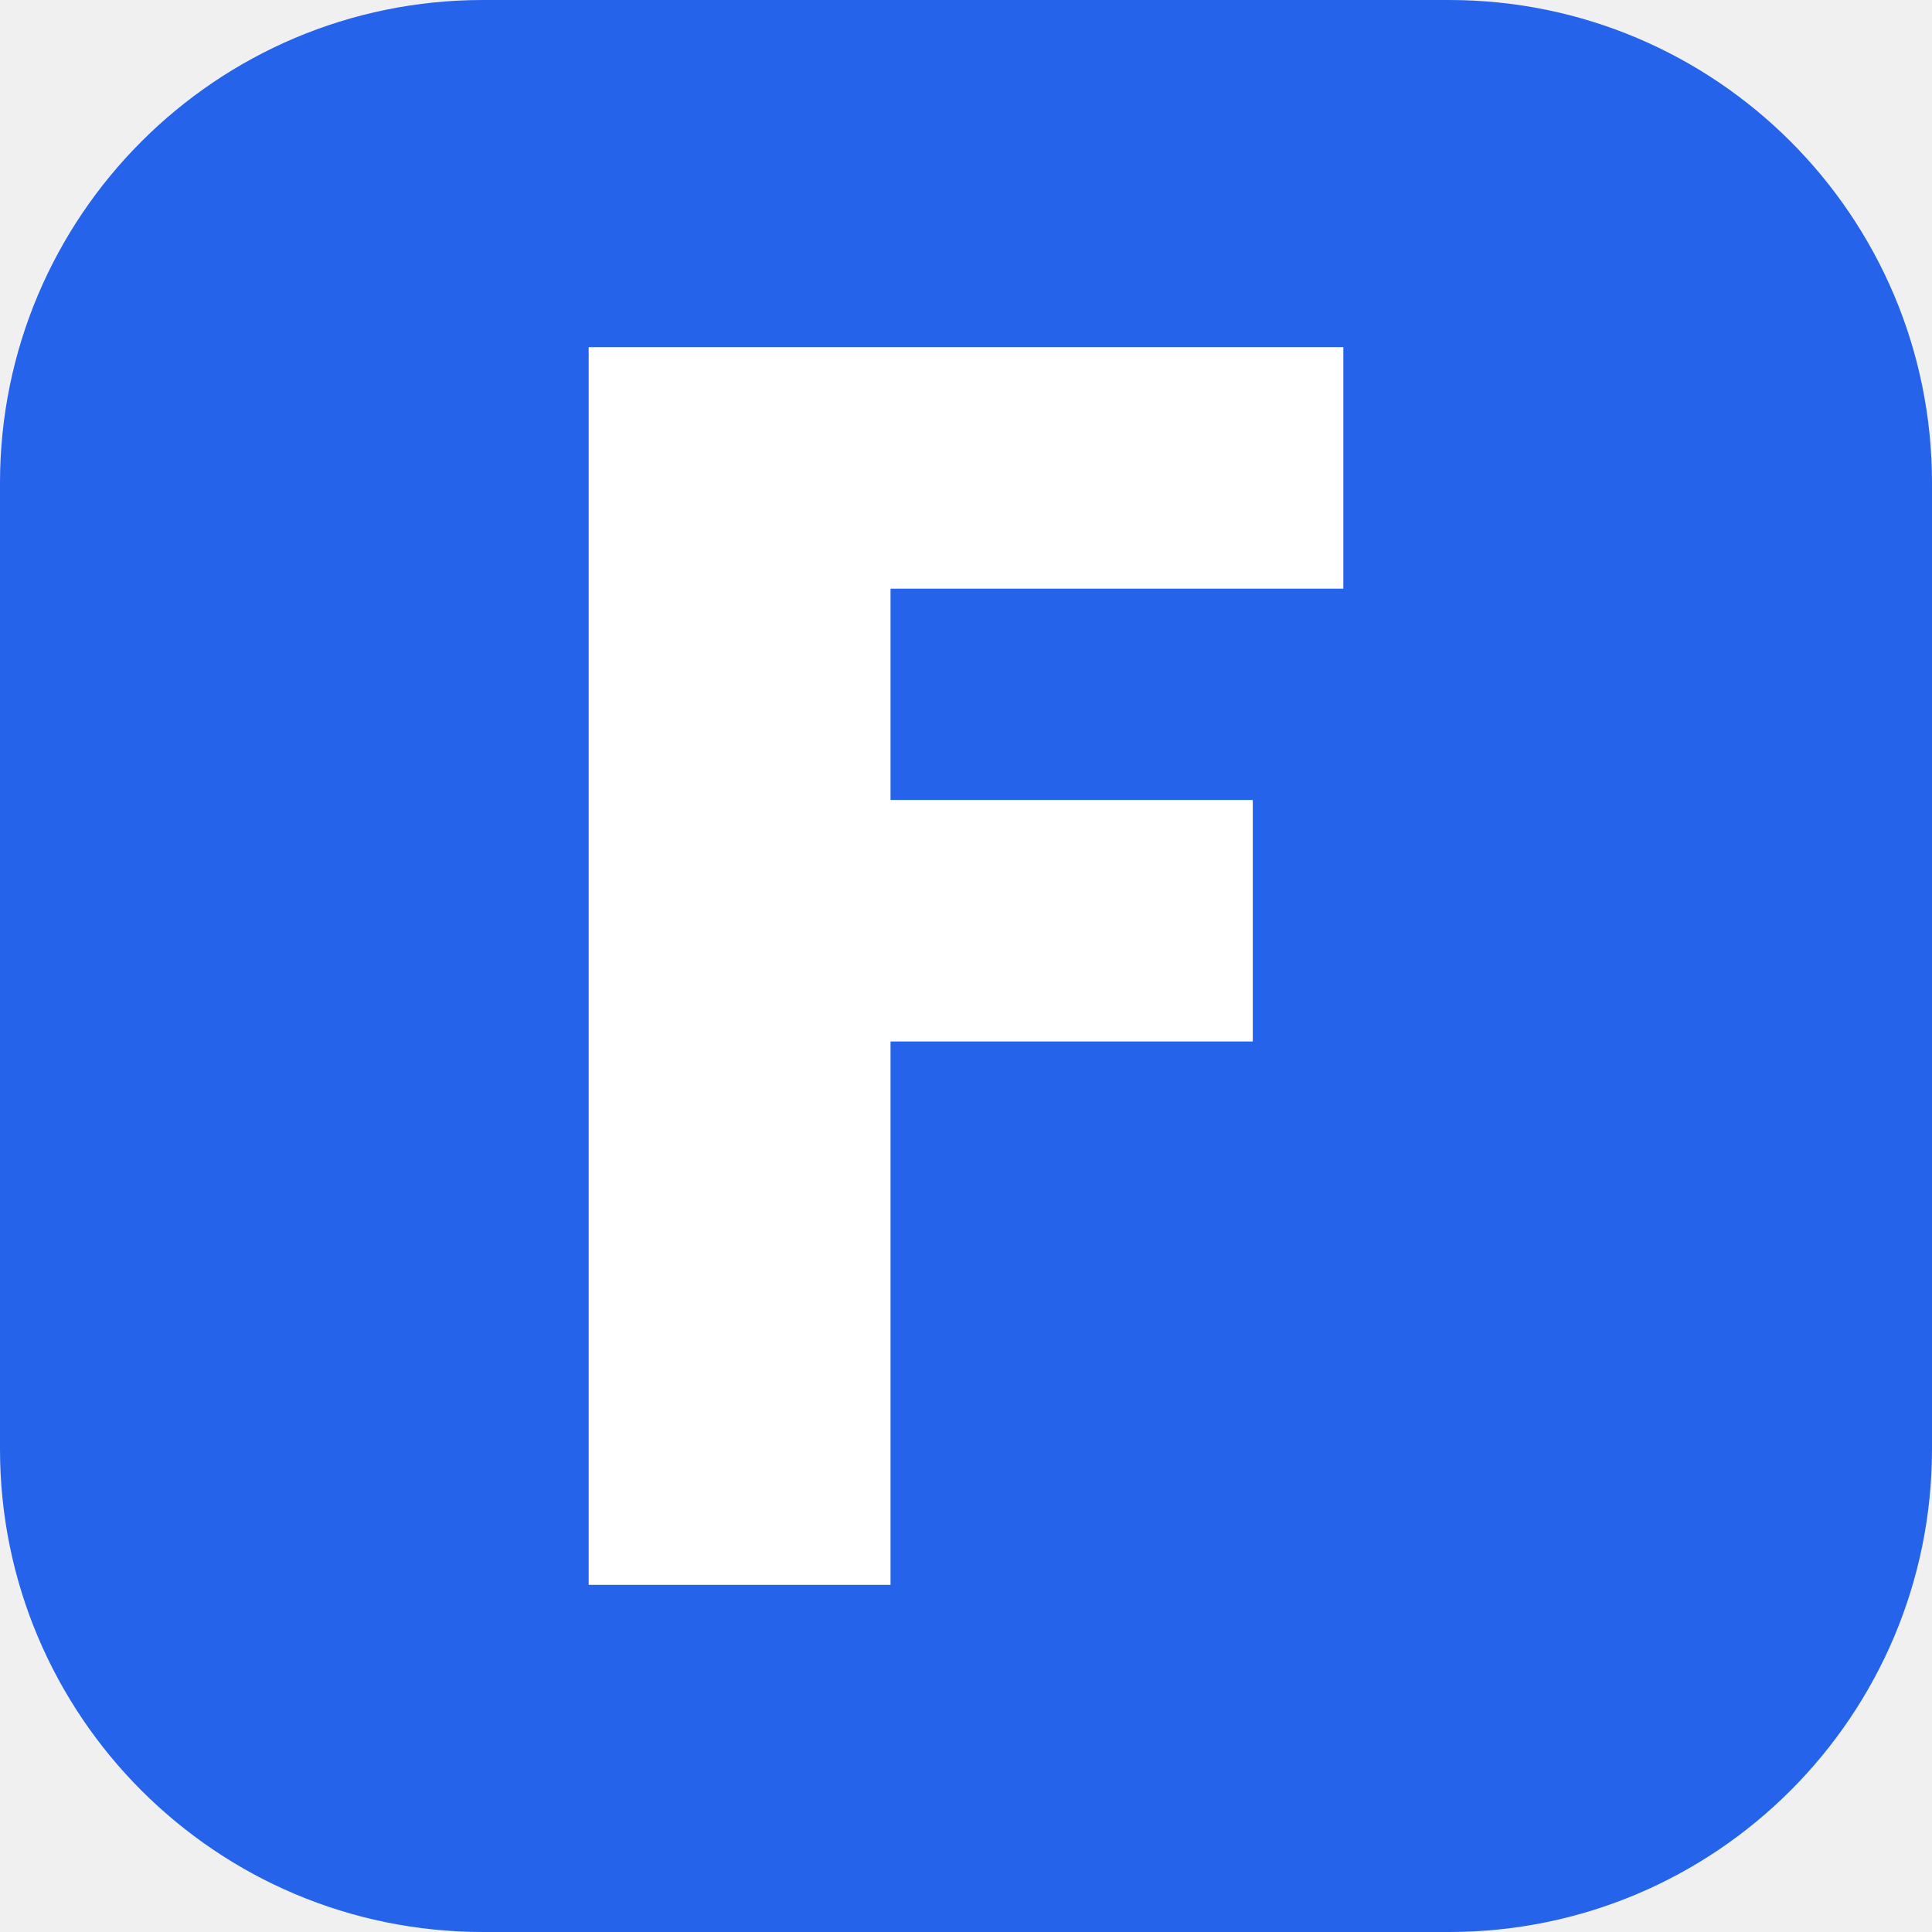
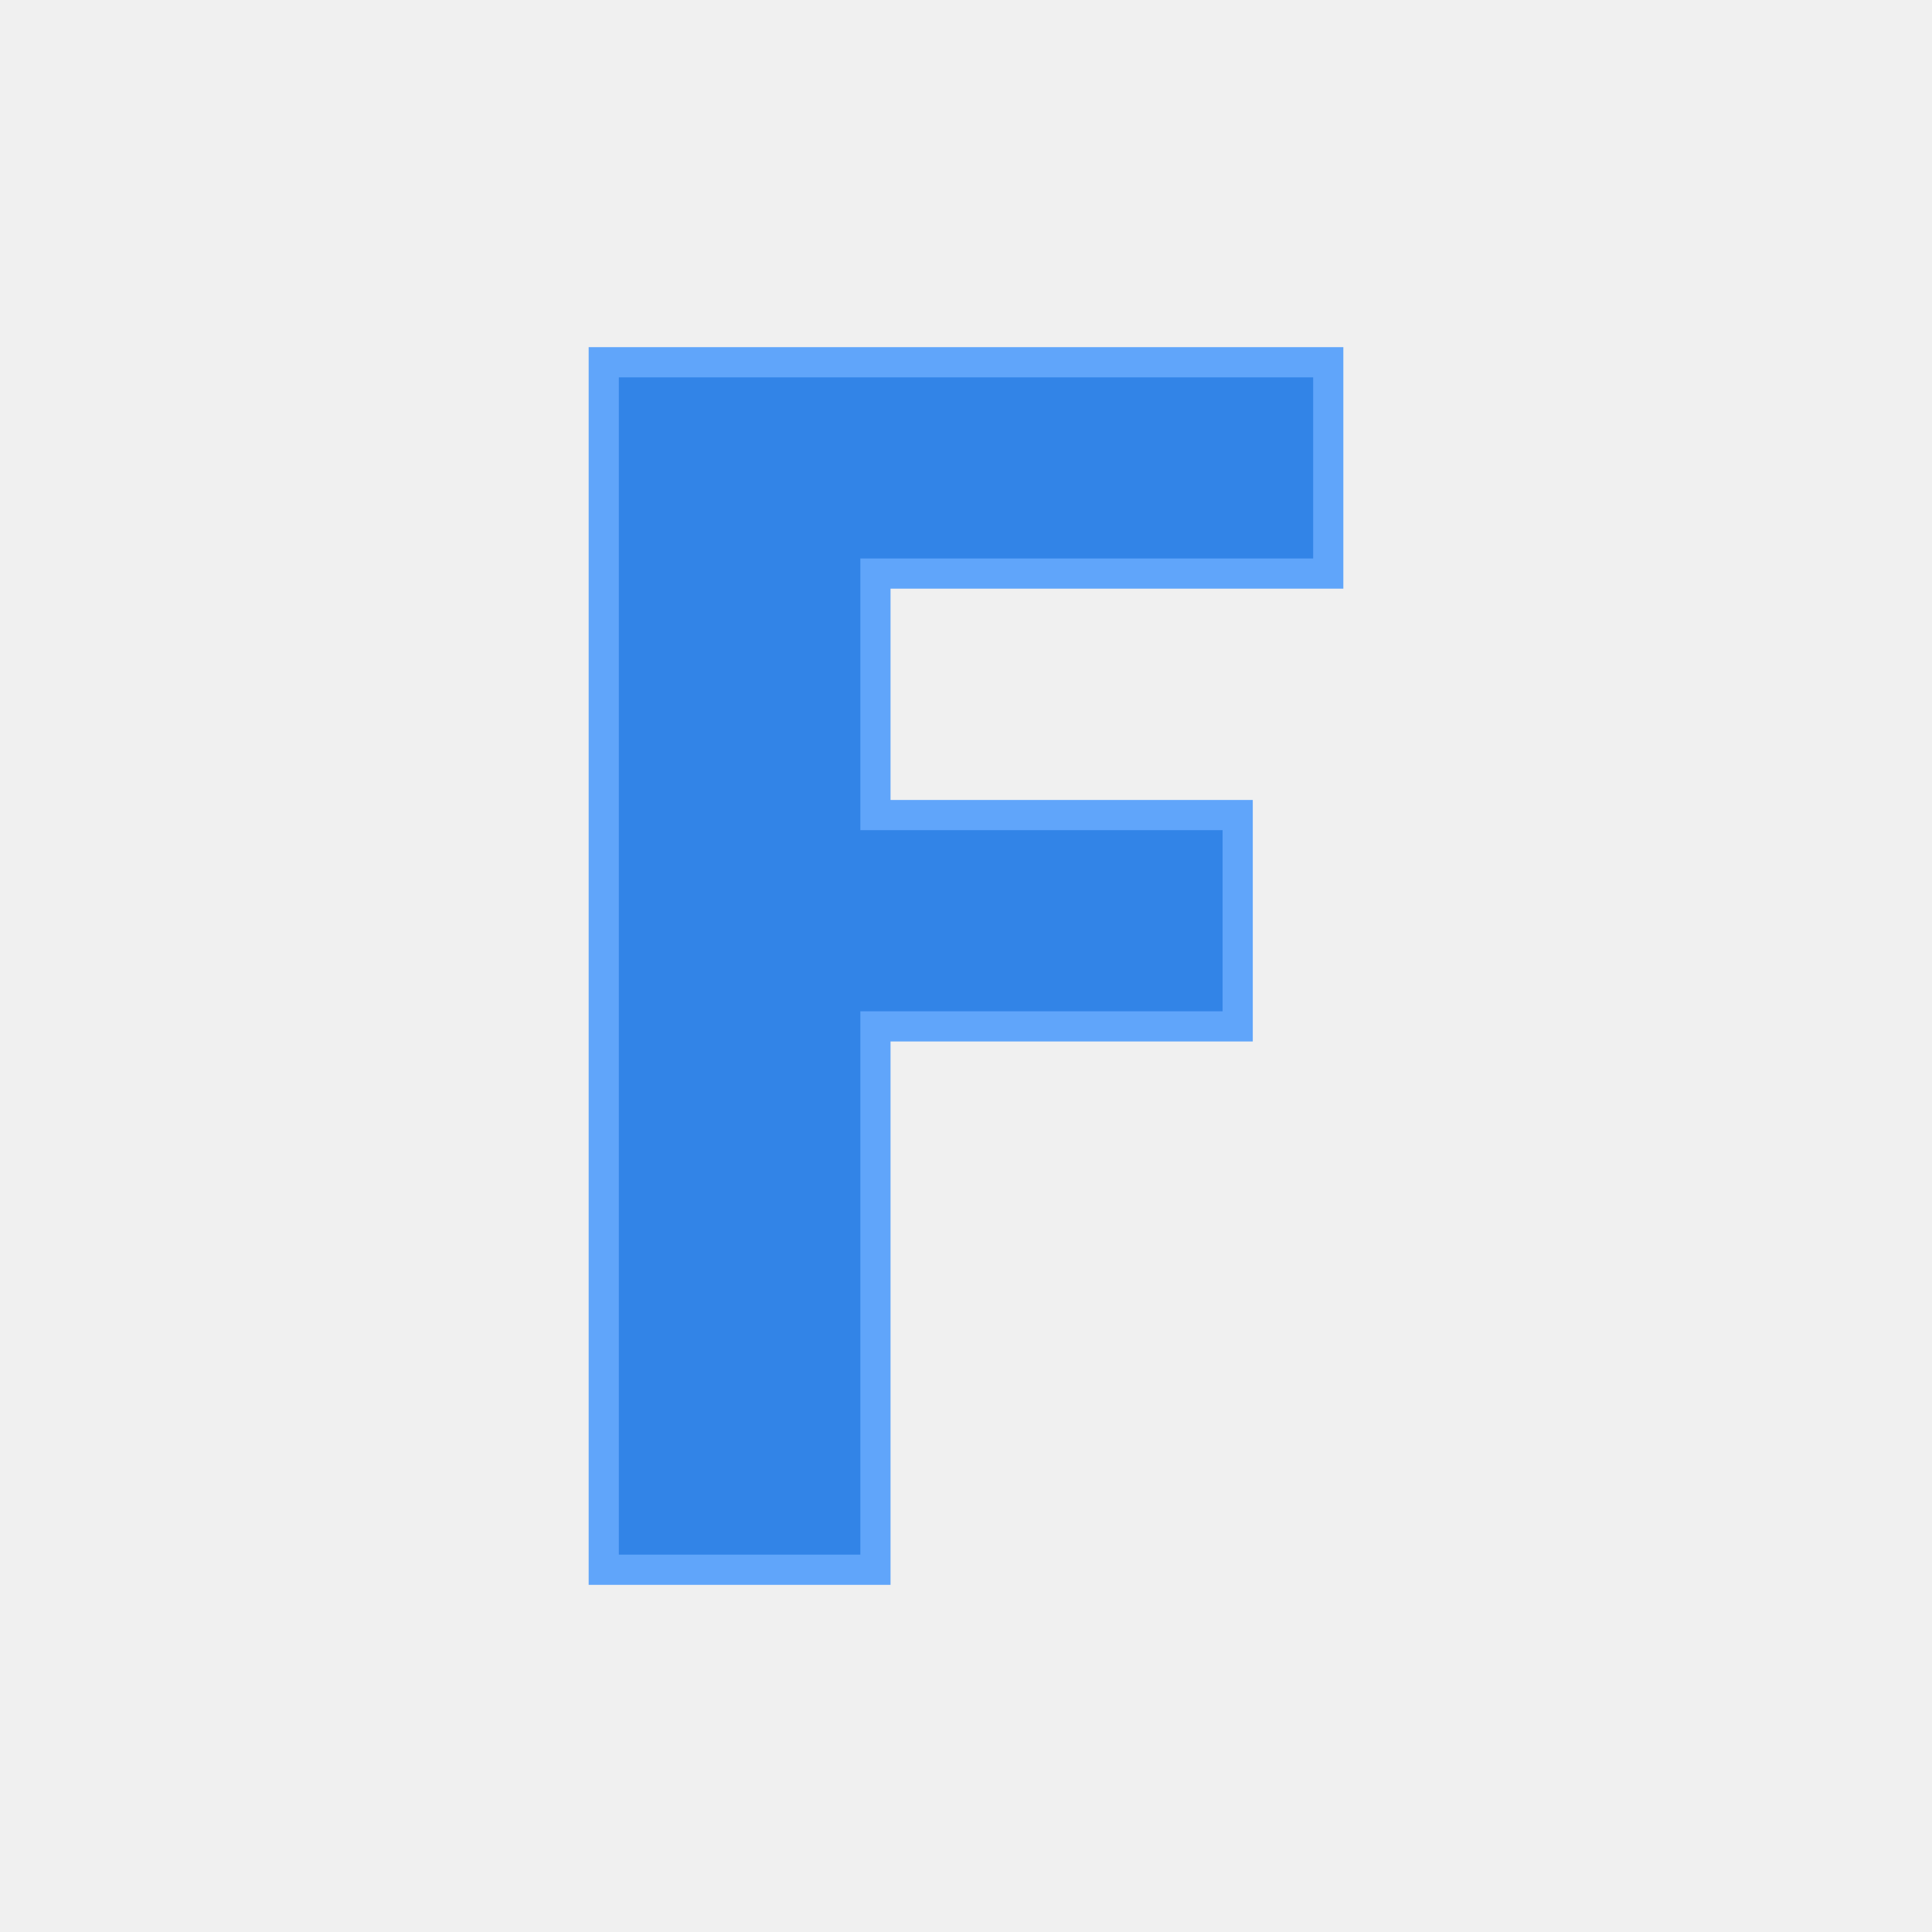
<svg xmlns="http://www.w3.org/2000/svg" width="32" height="32" viewBox="0 0 32 32" fill="none">
-   <rect id="favicon-bg" width="32" height="32" rx="8" fill="#2563EB" />
-   <path id="favicon-letter" fill="#FFFFFF" d="M10 6H22V9.5H14.5V13.5H20.5V17H14.5V26H10V6Z" stroke="#FFFFFF" stroke-width="0.5" />
+   <rect id="favicon-bg" width="32" height="32" rx="8" fill="transparent" />
+   <path id="favicon-letter" fill="#3284e7" d="M10 6H22V9.5H14.5V13.5H20.5V17H14.5V26H10V6Z" stroke="#60A5FA" stroke-width="0.5" />
</svg>
